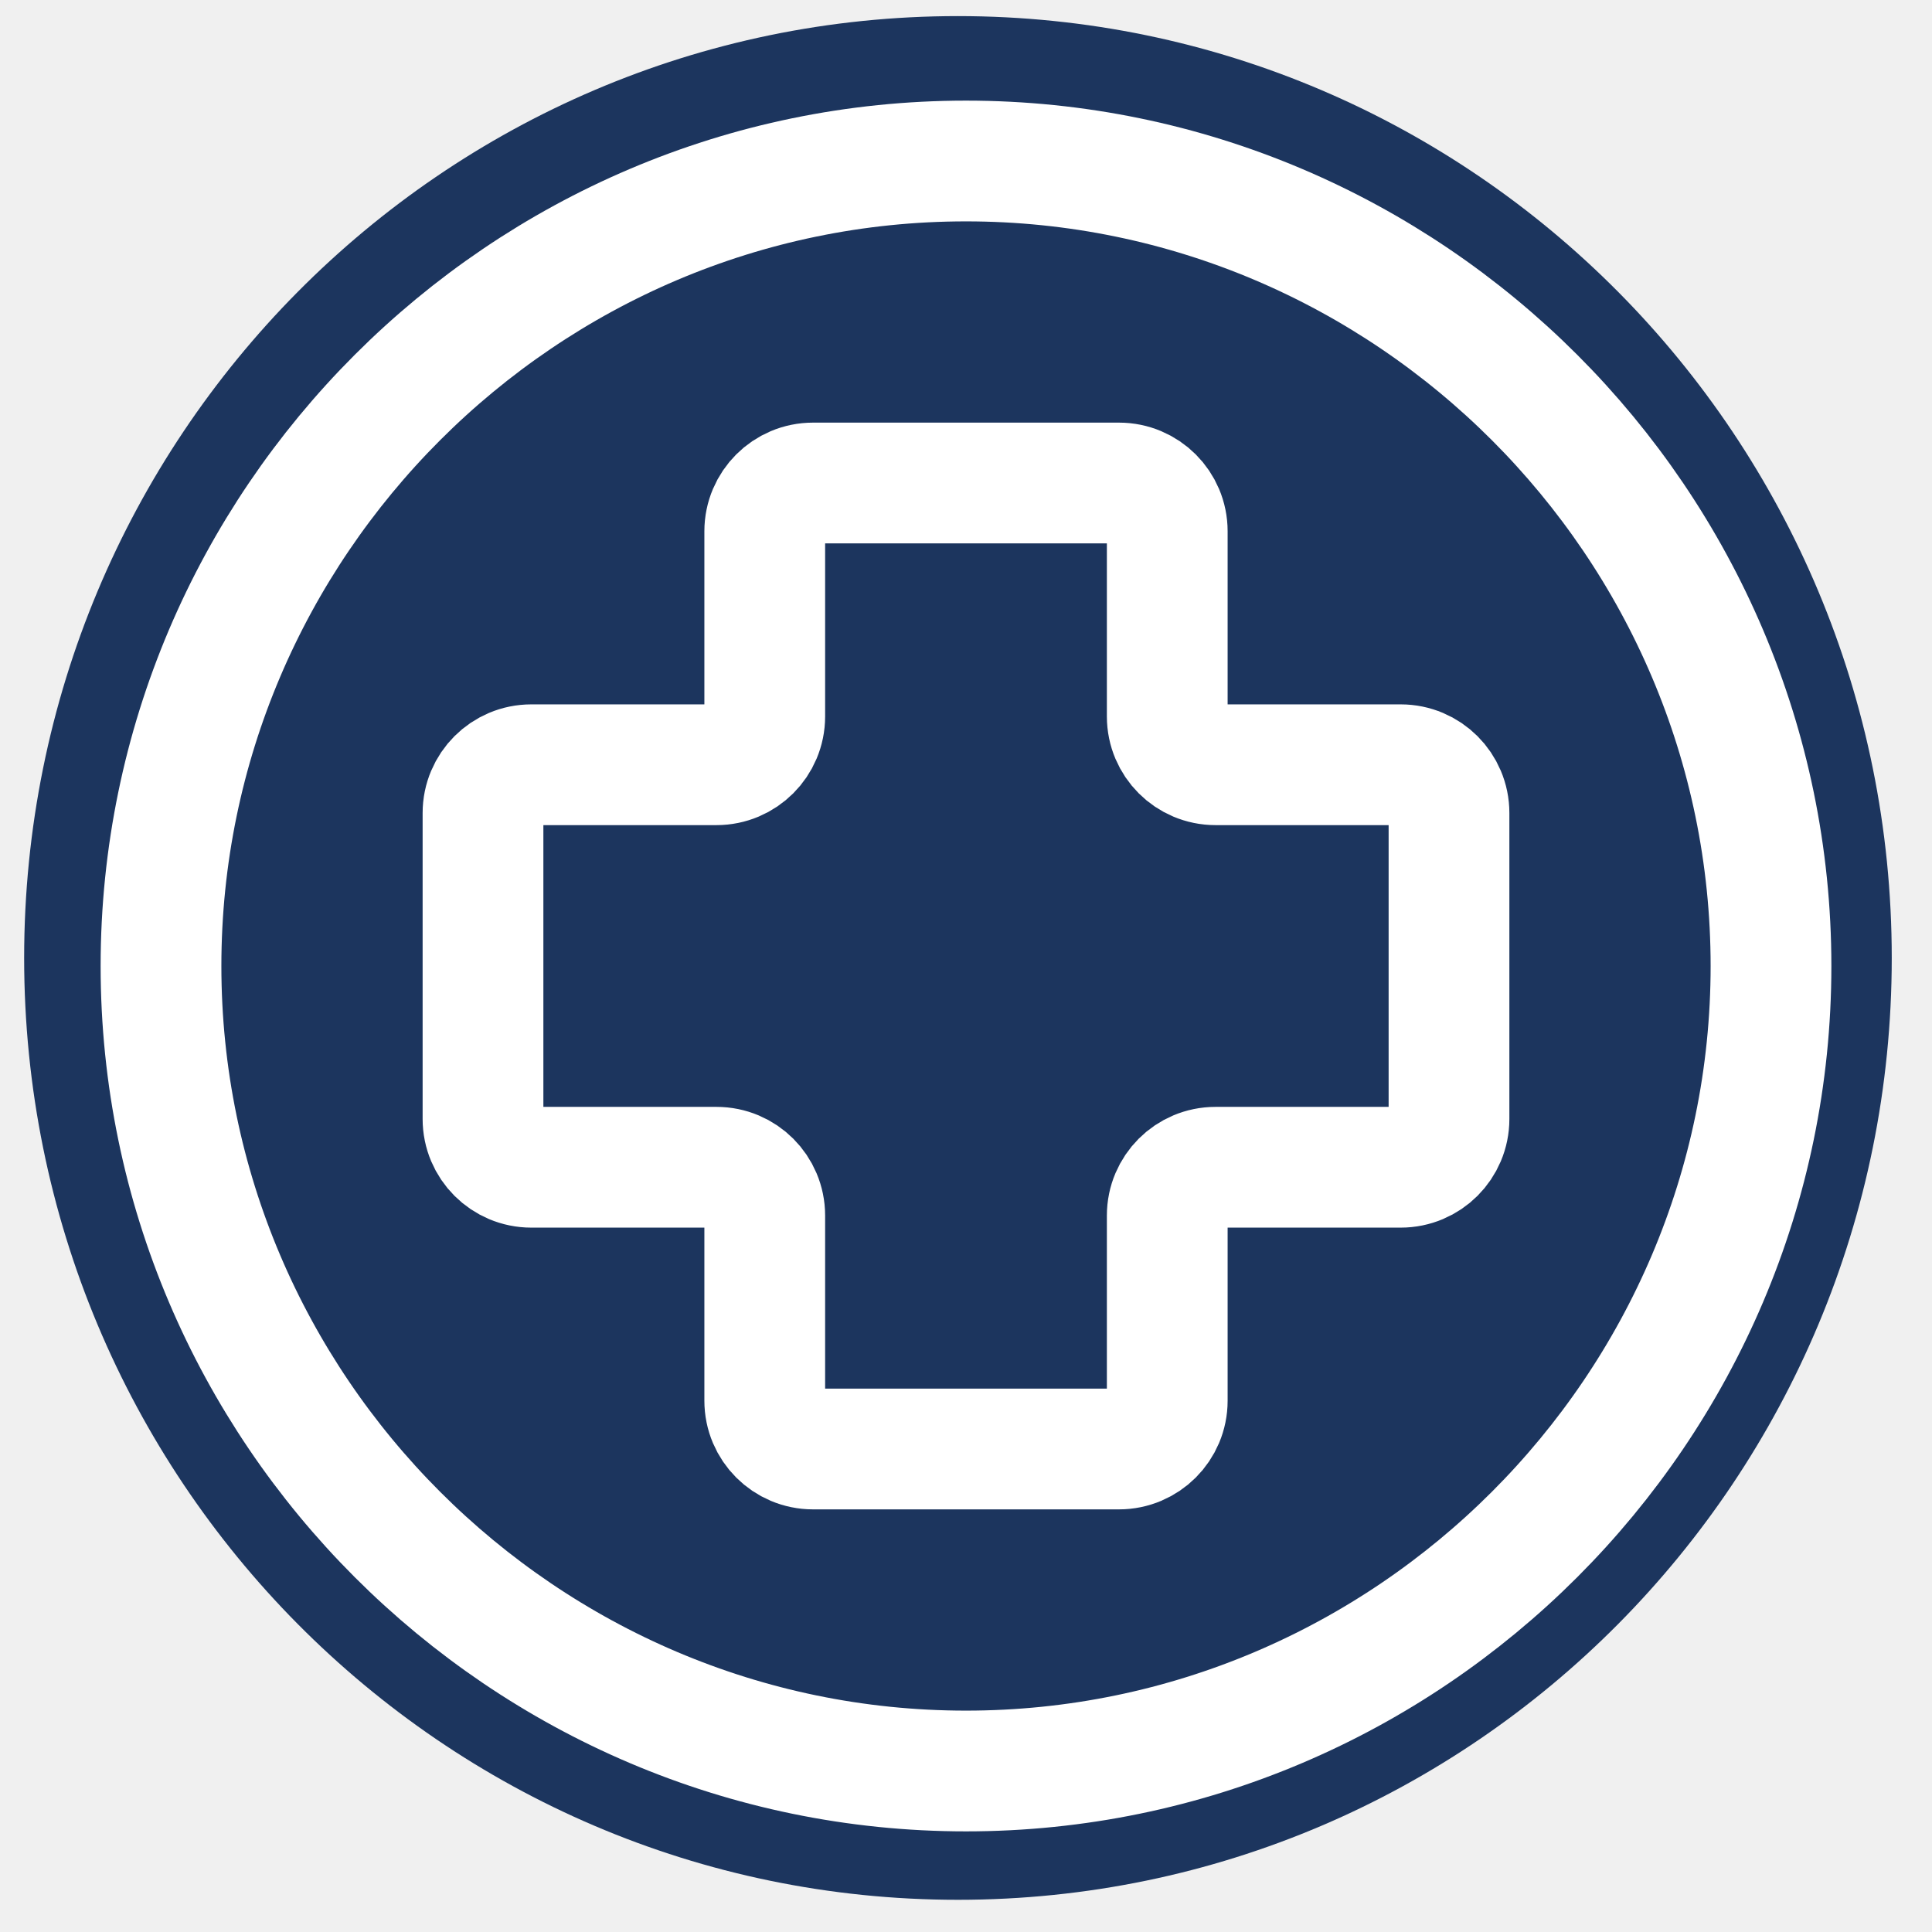
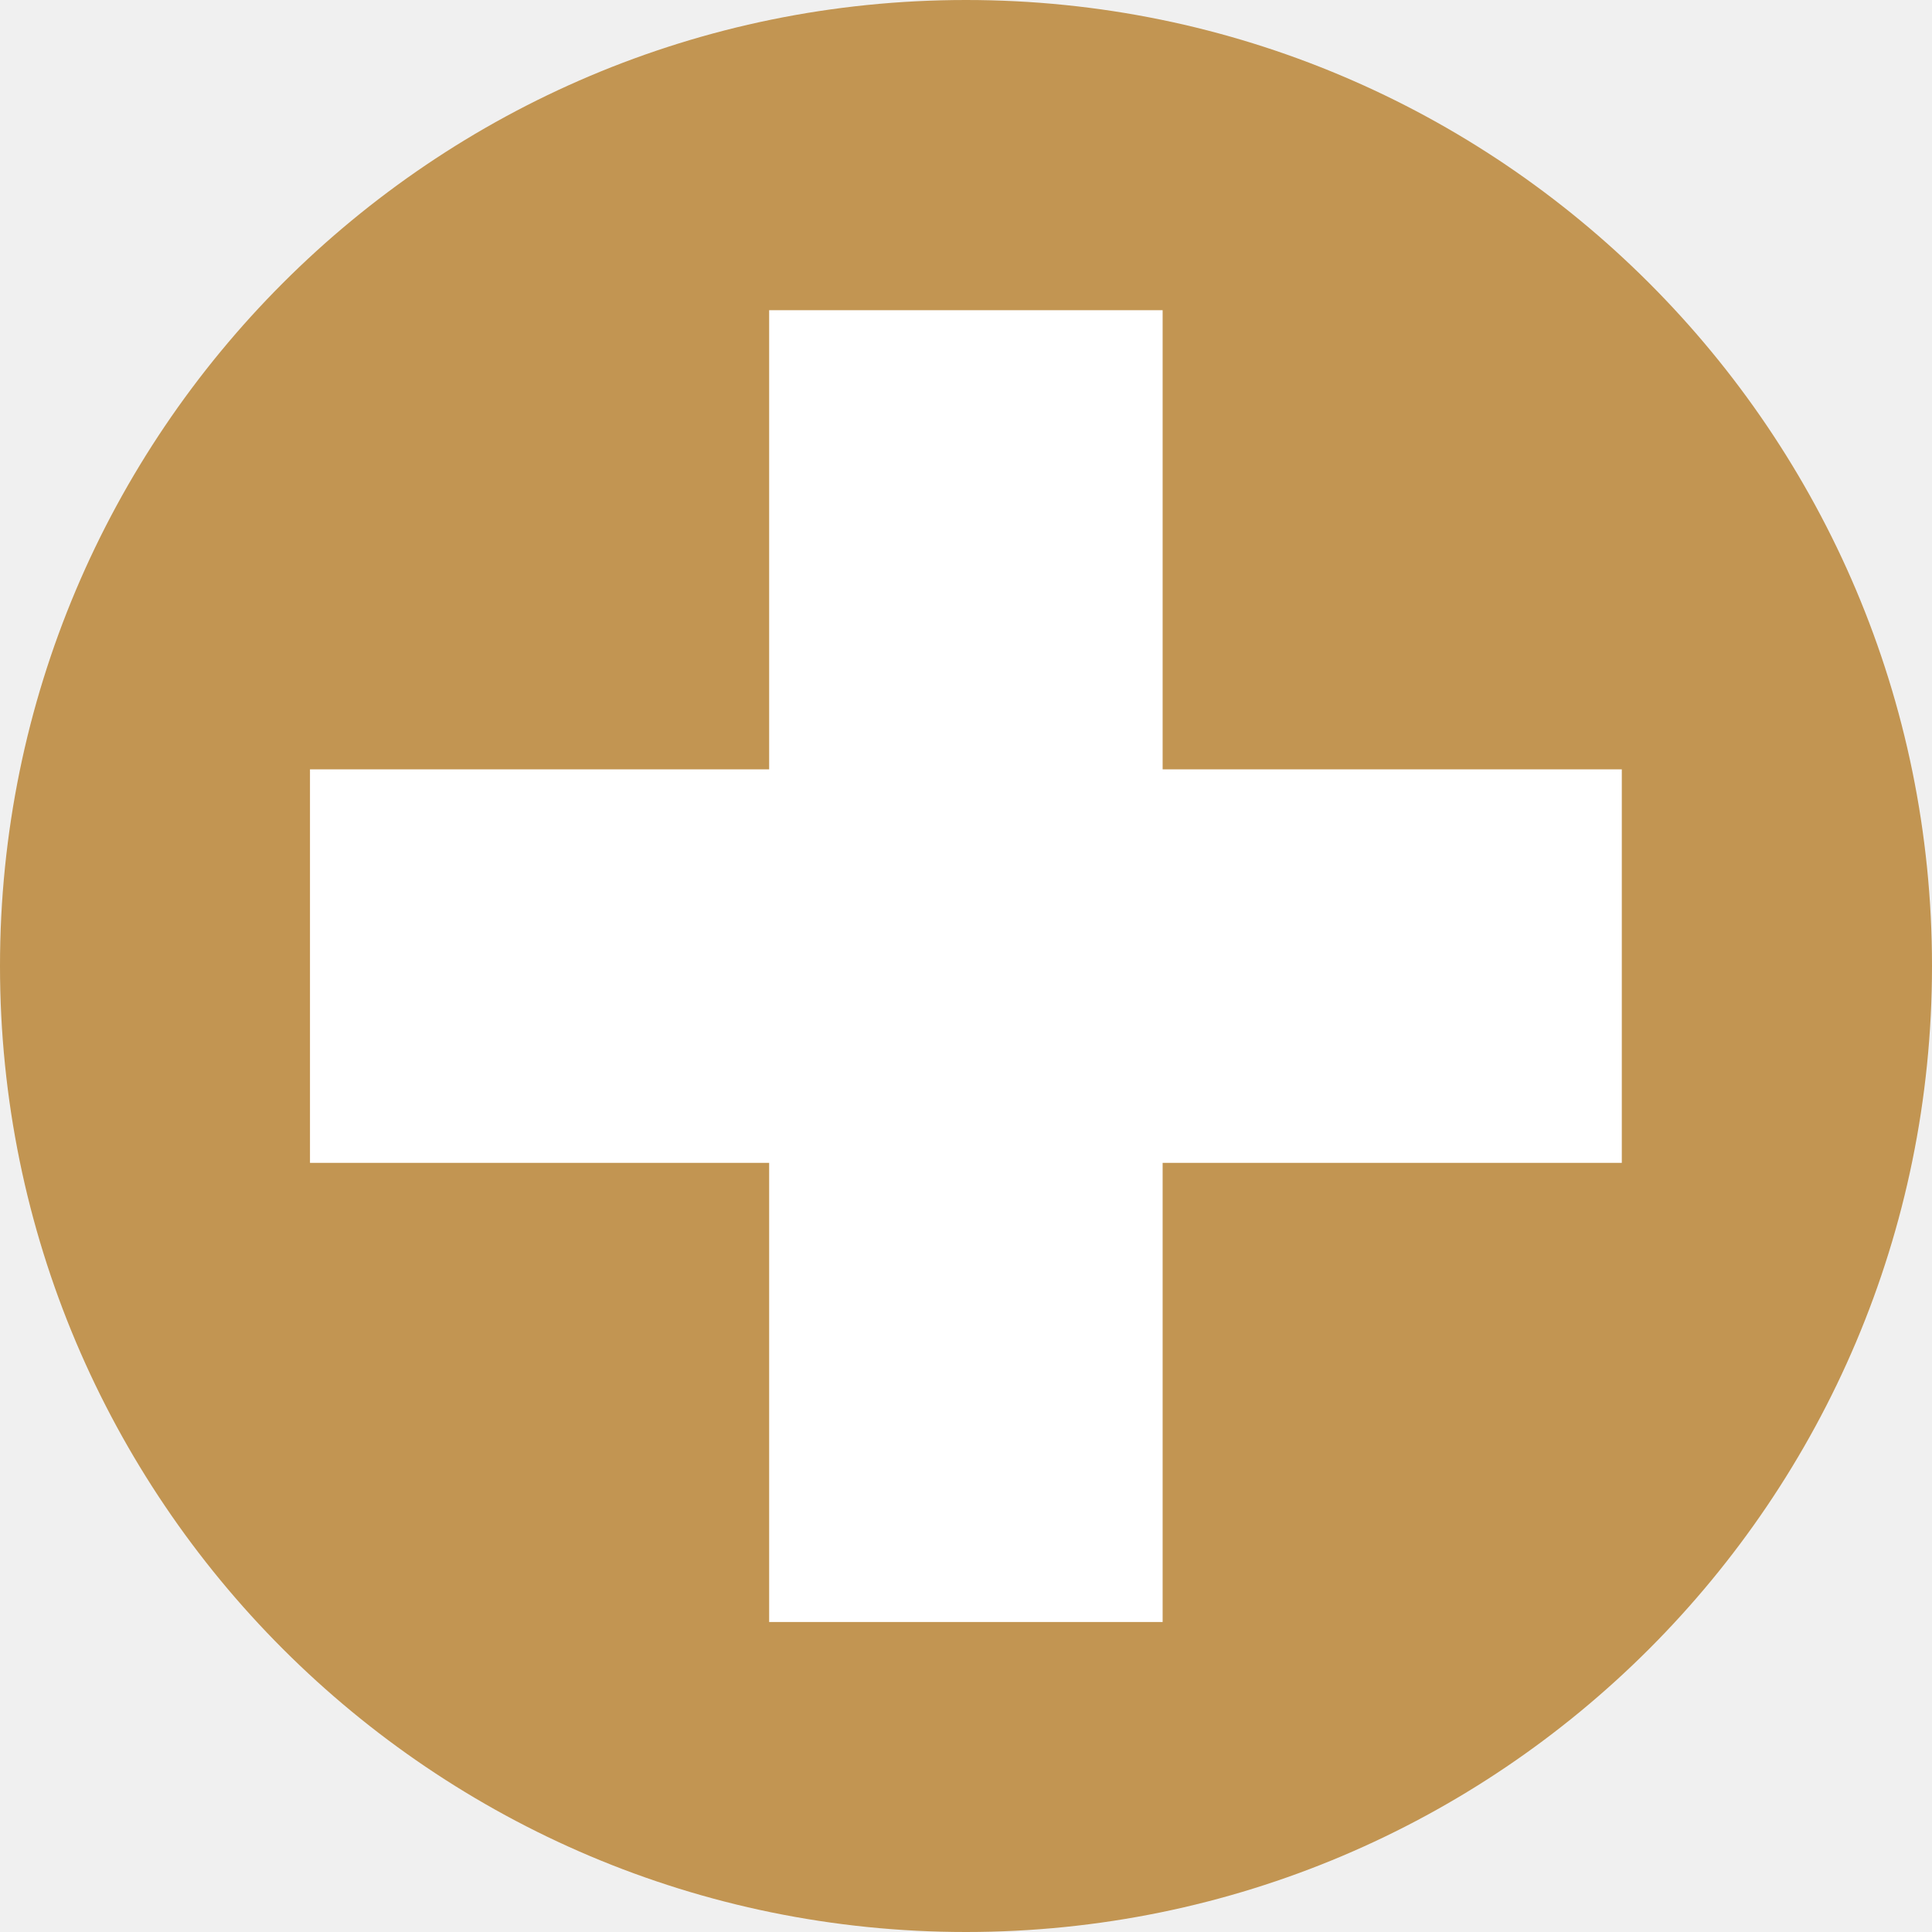
- <svg xmlns="http://www.w3.org/2000/svg" width="128" height="128" viewBox="0 0 24 24">
-   <ellipse cx="11.9" cy="11.9" rx="11.6" ry="11.7" fill="#1c355e">
-         
-     </ellipse>
-   <g stroke-width="1.5" stroke="#ffffff" fill="none">
-     <path d="M 13.9 18 h -3.8 a 0.6 0.6 0 0 1 -0.6 -0.6 v -2.3 a 0.6 0.6 0 0 0 -0.6 -0.6 H 6.6 a 0.6 0.6 0 0 1 -0.6 -0.6 v -3.8 a 0.6 0.6 0 0 1 0.6 -0.6 h 2.3 a 0.6 0.6 0 0 0 0.6 -0.6 V 6.6 a 0.6 0.6 0 0 1 0.6 -0.6 h 3.8 a 0.6 0.6 0 0 1 0.6 0.6 v 2.3 a 0.6 0.6 0 0 0 0.6 0.6 h 2.3 a 0.6 0.6 0 0 1 0.6 0.6 v 3.8 a 0.6 0.6 0 0 1 -0.6 0.6 h -2.3 a 0.6 0.6 0 0 0 -0.6 0.6 v 2.3 a 0.6 0.6 0 0 1 -0.6 0.6 Z" />
-     <path stroke-linecap="round" stroke-linejoin="round" d="M 12 22 c 5.5 0 10 -4.5 10 -10 S 17.5 2 12 2 S 2 6.5 2 12 s 4.5 10 10 10" />
-   </g>
+ <svg xmlns="http://www.w3.org/2000/svg" id="Layer_1" data-name="Layer 1" viewBox="0 0 900 900">
+   <ellipse cx="437" cy="447" rx="362" ry="365" fill="rgb(255, 255, 255)">
+         </ellipse>
+   <defs>
+     <style>
+             .cls-1 {
+         fill: #c29552;
+         fill-rule: evenodd;
+       }
+         </style>
+   </defs>
+   <path class="cls-1" d="M 450 0 C 201.5 0 0 201.5 0 450 s 201.5 450 450 450 s 450 -201.5 450 -450 S 698.5 0 450 0 Z M 755.5 541.7 h -213.9 v 213.9 h -183.3 v -213.9 h -213.9 v -183.3 h 213.9 v -213.9 h 183.3 v 213.9 h 213.9 v 183.3 Z" />
</svg>
